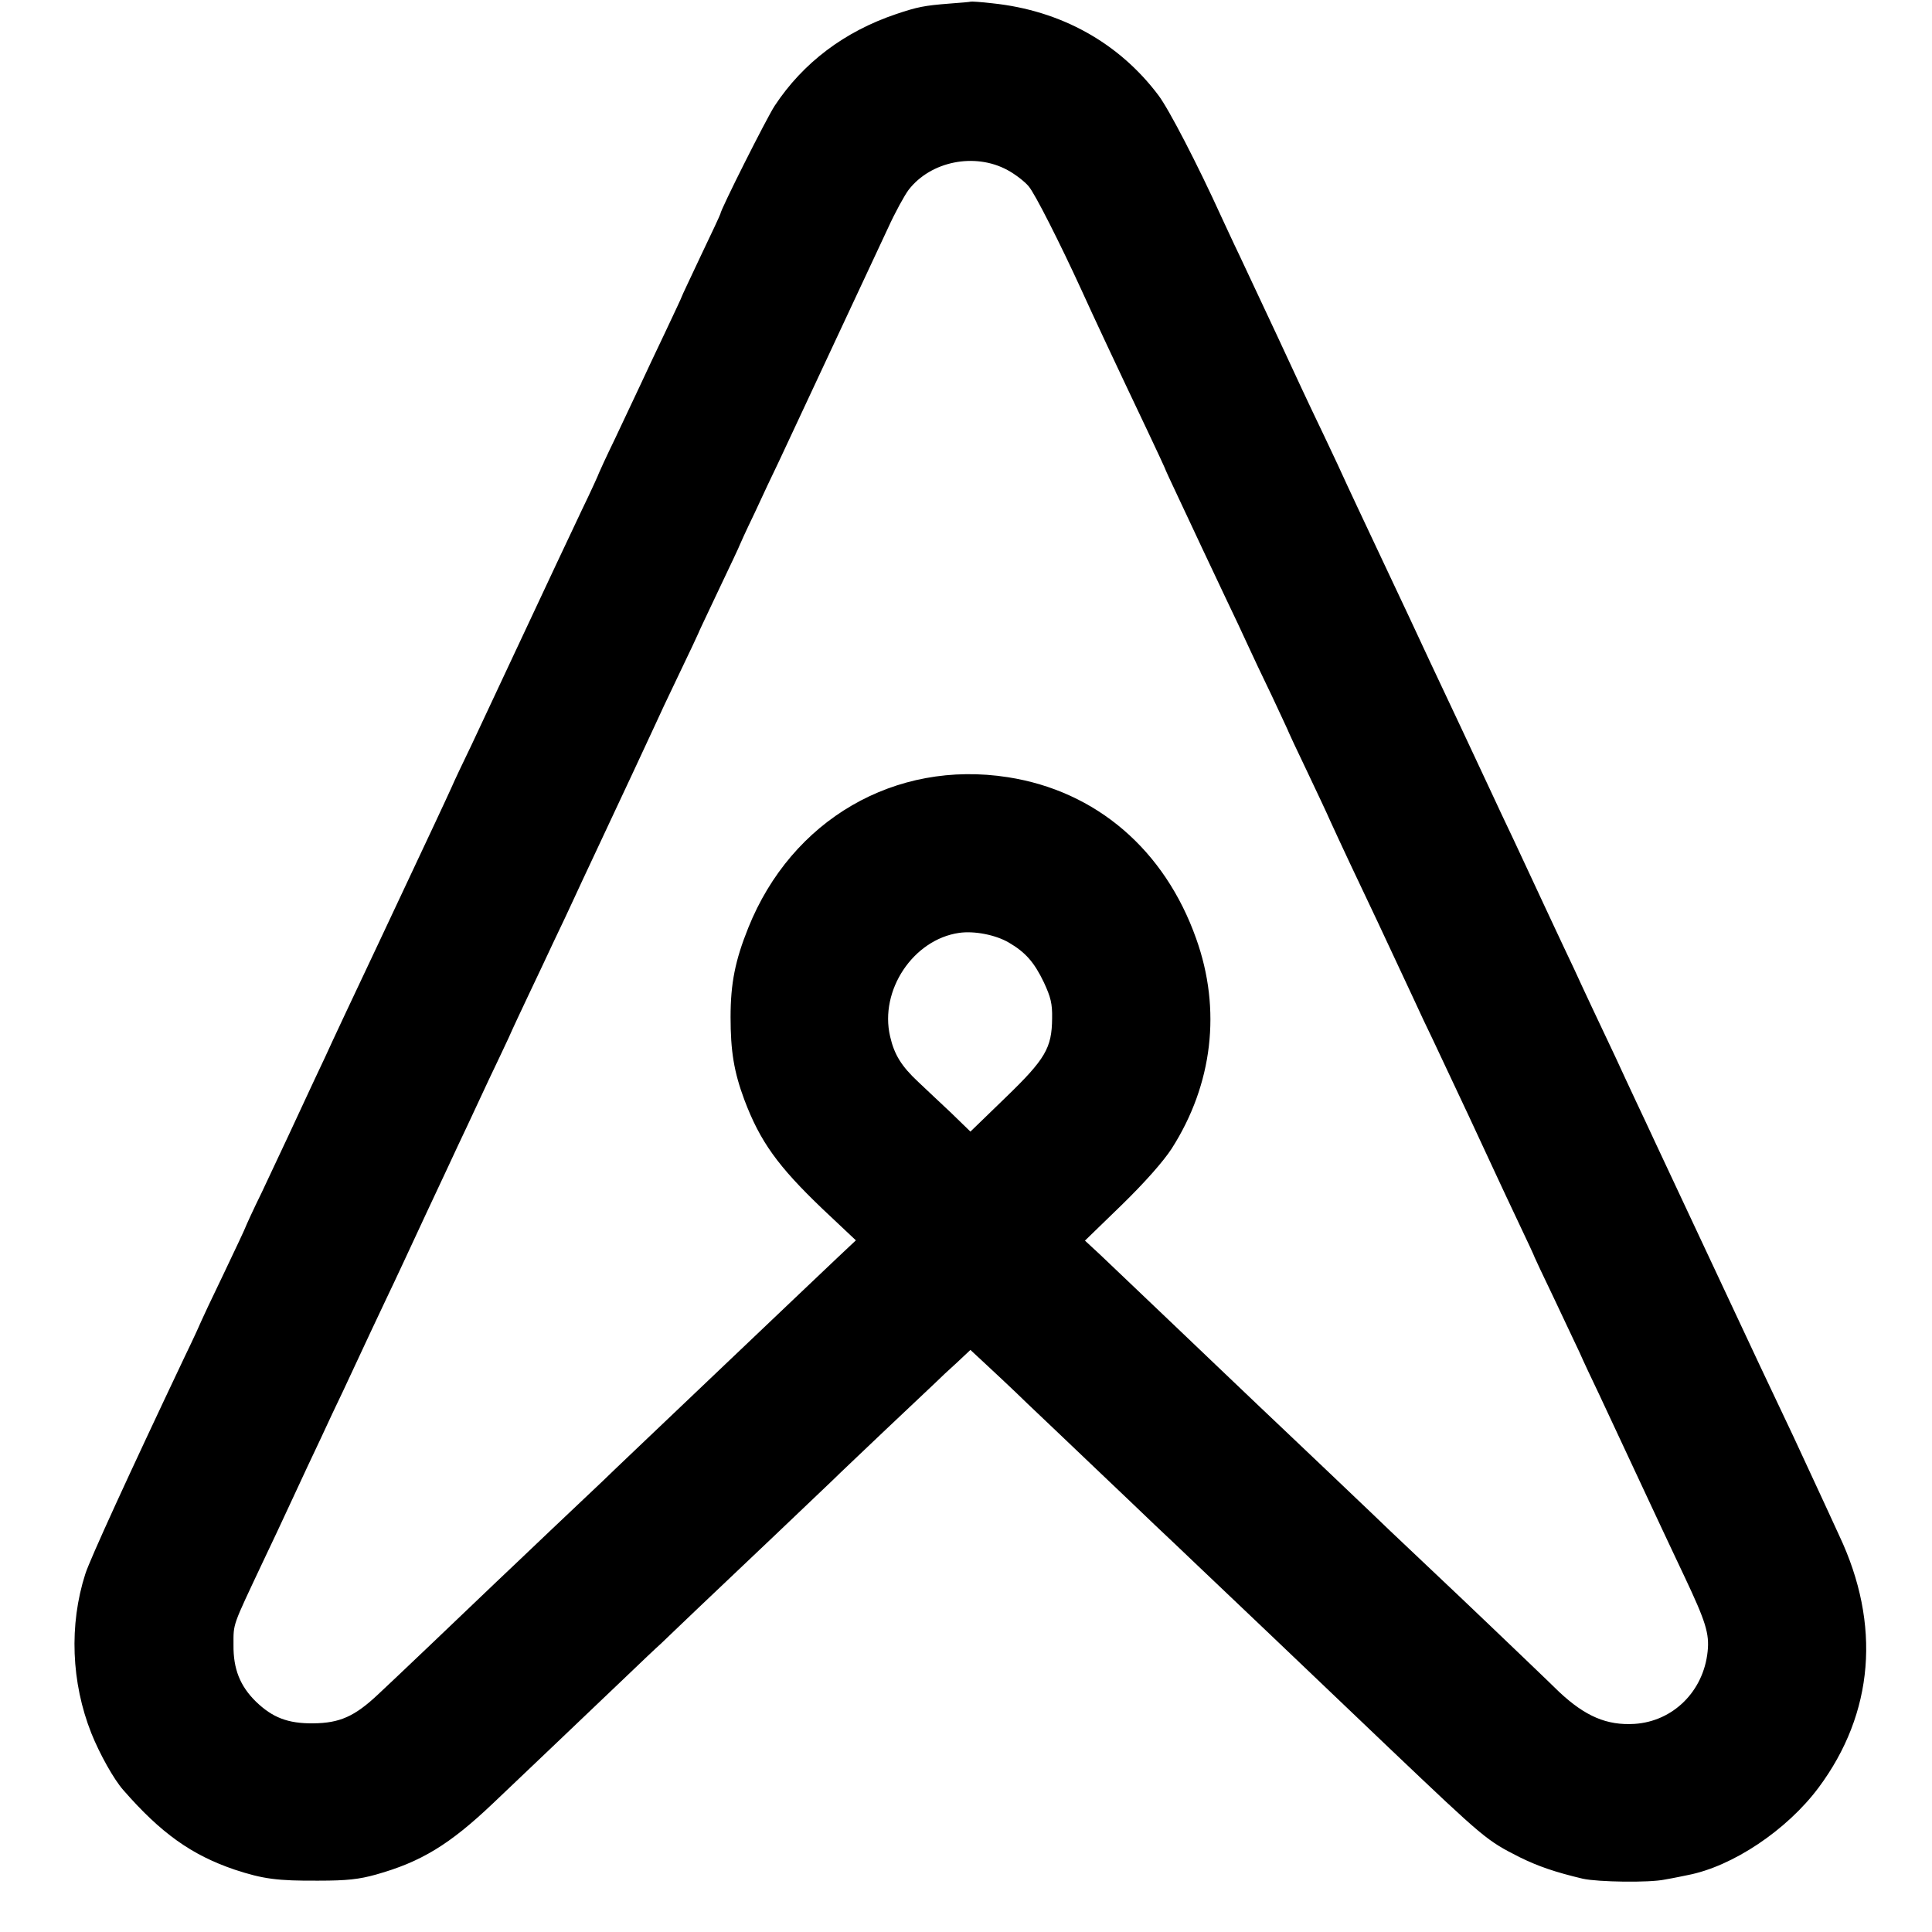
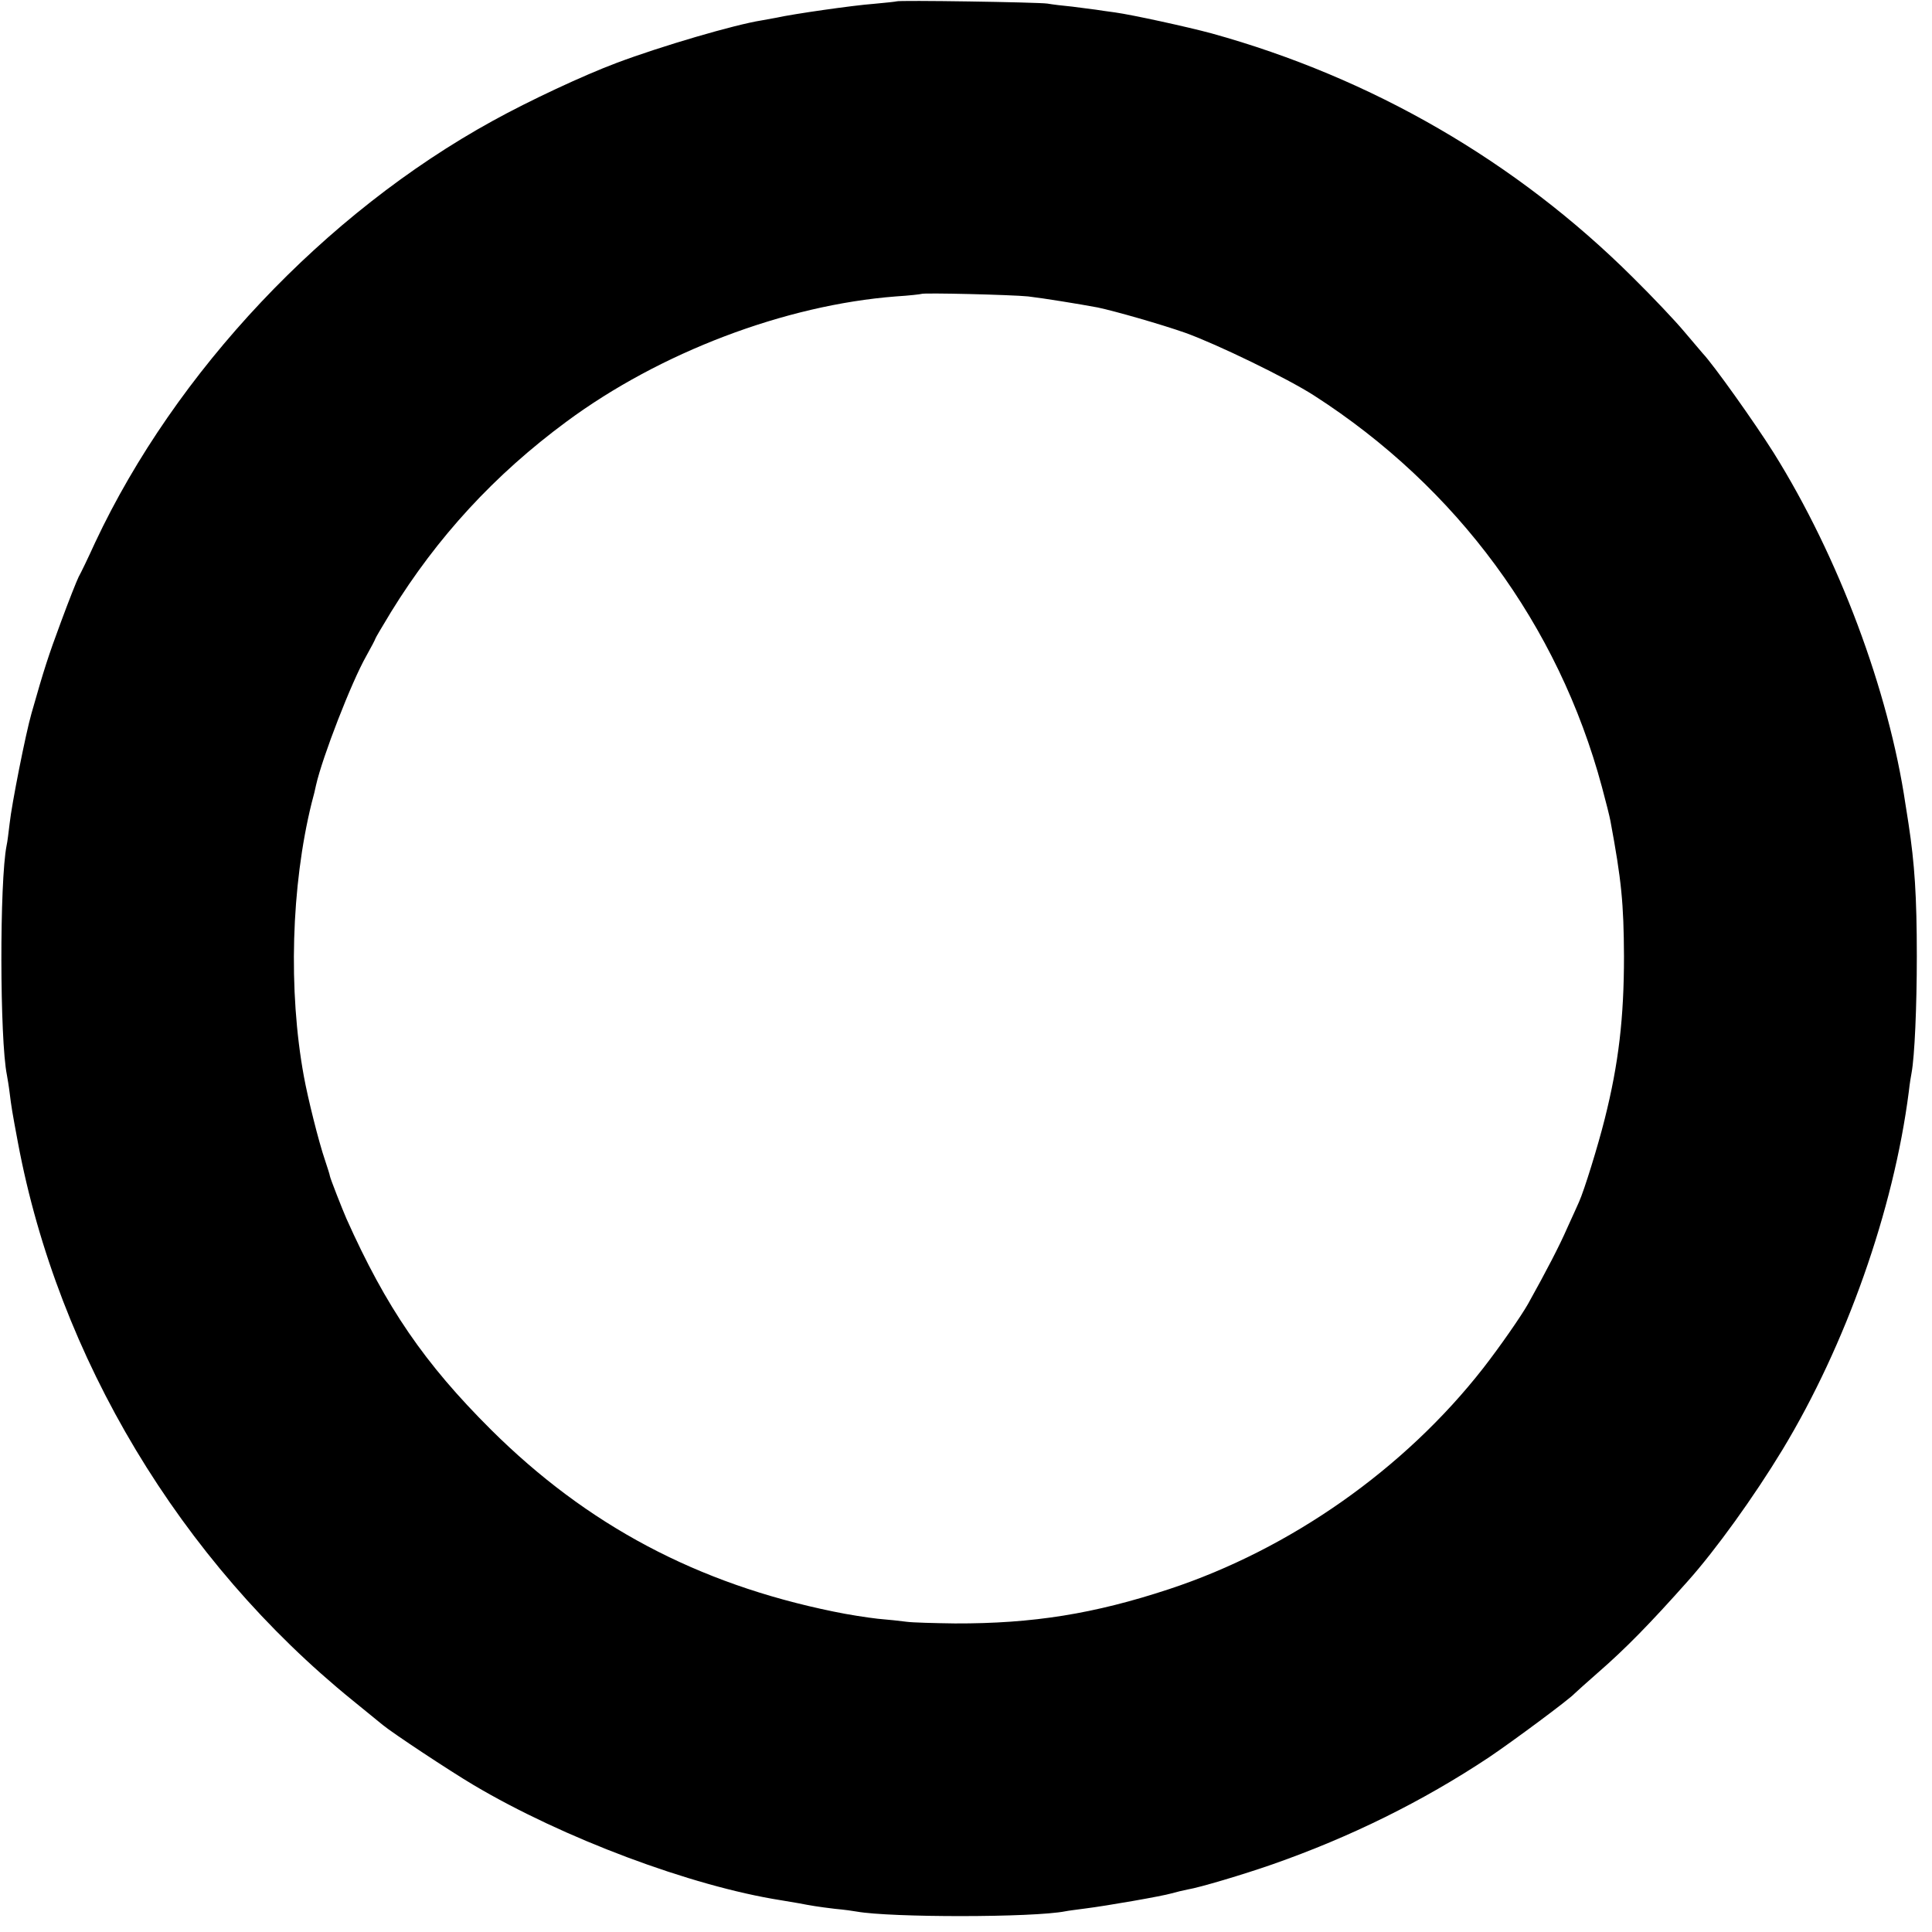
<svg xmlns="http://www.w3.org/2000/svg" version="1.0" width="700pt" height="700pt" viewBox="0 0 700 700" preserveAspectRatio="xMidYMid meet">
  <g transform="translate(0,700) scale(0.1,-0.1)" fill="#000000" stroke="none">
-     <path d="M3517 6994 c-1 -1 -36 -4 -77 -7 -90 -7 -116 -12 -193 -38 -187 -63 -337 -176 -440 -332 -29 -44 -197 -378 -197 -392 0 -2 -31 -69 -70 -150 -38 -81 -70 -148 -70 -150 0 -2 -27 -59 -59 -127 -32 -67 -73 -154 -91 -193 -18 -38 -59 -125 -91 -193 -33 -68 -59 -125 -59 -126 0 -2 -27 -62 -61 -132 -70 -148 -96 -203 -244 -519 -59 -126 -130 -277 -157 -335 -28 -58 -61 -127 -73 -155 -26 -57 -45 -98 -260 -555 -87 -184 -176 -373 -197 -420 -22 -47 -53 -112 -68 -145 -33 -72 -82 -176 -161 -344 -33 -67 -59 -125 -59 -126 0 -2 -36 -79 -80 -171 -44 -91 -80 -168 -80 -169 0 -1 -27 -61 -61 -131 -203 -428 -344 -736 -360 -787 -59 -184 -51 -393 22 -577 30 -75 82 -168 116 -206 136 -156 247 -235 403 -288 103 -34 155 -41 305 -40 102 0 146 5 207 22 164 46 267 109 423 257 53 50 356 339 483 460 52 50 109 104 127 120 17 17 79 75 136 130 58 55 181 172 274 260 92 88 187 178 210 200 22 22 110 105 194 185 85 80 165 156 180 170 14 14 49 47 77 72 l50 47 56 -52 c31 -29 99 -92 150 -142 52 -49 163 -155 247 -235 84 -80 181 -172 215 -205 35 -33 106 -100 157 -149 52 -49 170 -162 263 -250 93 -89 190 -181 216 -206 26 -25 123 -117 216 -206 346 -329 350 -332 470 -393 67 -33 128 -54 229 -78 55 -12 240 -15 297 -3 35 6 72 14 82 16 163 31 360 163 475 317 201 270 227 591 75 913 -25 55 -54 117 -64 139 -10 22 -56 121 -102 220 -47 99 -102 216 -123 260 -60 128 -334 712 -375 800 -20 44 -54 115 -74 158 -20 42 -52 112 -72 155 -61 129 -115 243 -151 322 -20 41 -52 111 -73 155 -21 44 -52 112 -70 150 -18 39 -53 113 -77 165 -25 52 -61 129 -80 170 -19 41 -69 147 -110 235 -89 188 -142 302 -190 405 -43 92 -103 218 -153 325 -21 44 -51 109 -68 145 -16 36 -54 117 -84 180 -30 63 -68 142 -83 175 -47 102 -113 243 -222 475 -28 58 -58 124 -68 145 -85 187 -190 390 -228 440 -143 190 -353 307 -601 333 -42 5 -77 7 -79 6z m133 -610 c28 -15 63 -42 77 -59 22 -25 114 -207 191 -375 43 -95 125 -270 241 -514 33 -70 61 -130 61 -131 0 -2 23 -52 51 -111 28 -60 66 -140 84 -179 18 -38 56 -119 85 -180 29 -60 65 -137 80 -170 15 -33 55 -118 89 -188 33 -71 61 -130 61 -132 0 -1 29 -63 64 -136 35 -74 74 -156 86 -184 12 -27 45 -97 72 -155 47 -98 141 -298 228 -485 20 -44 53 -114 73 -155 101 -214 168 -357 227 -485 15 -33 53 -113 84 -179 31 -65 56 -119 56 -121 0 -1 31 -67 69 -146 37 -79 80 -169 94 -199 13 -30 45 -98 70 -150 40 -86 135 -289 222 -475 18 -38 58 -124 89 -189 76 -161 90 -205 83 -270 -15 -144 -125 -253 -265 -262 -100 -6 -178 27 -273 116 -8 8 -69 67 -135 130 -66 63 -165 158 -220 210 -55 52 -172 163 -260 246 -87 84 -186 177 -219 209 -33 31 -96 91 -140 133 -45 42 -164 156 -265 252 -101 96 -226 216 -278 265 -52 50 -118 112 -147 140 l-54 50 134 130 c84 82 150 157 180 203 149 233 181 504 89 761 -114 322 -362 535 -682 585 -409 64 -784 -154 -941 -546 -47 -117 -64 -200 -64 -323 0 -123 12 -198 50 -300 57 -151 121 -240 283 -395 l121 -114 -68 -64 c-82 -78 -192 -182 -423 -402 -293 -279 -382 -363 -425 -405 -23 -22 -107 -101 -186 -176 -79 -75 -169 -161 -200 -190 -117 -112 -376 -359 -429 -408 -85 -80 -139 -104 -235 -105 -92 -1 -148 21 -208 79 -57 56 -82 118 -81 205 0 80 -5 64 106 300 28 58 76 161 108 230 32 69 78 168 103 220 24 52 60 129 80 170 95 204 122 261 157 335 37 77 77 164 145 310 18 39 52 111 75 160 23 50 57 122 75 160 18 39 53 113 77 165 25 52 57 120 71 150 13 30 46 100 72 155 26 55 68 143 92 195 25 52 58 122 73 155 15 33 47 101 70 150 117 249 199 425 222 475 11 25 51 110 89 189 38 79 69 145 69 146 0 2 34 73 75 160 41 86 75 158 75 160 0 1 24 54 54 116 29 63 69 148 89 189 241 515 356 762 395 845 25 55 59 117 74 137 80 104 240 136 358 72z m5 -2799 c60 -35 92 -71 127 -144 25 -54 31 -77 30 -131 -1 -107 -24 -147 -169 -287 l-127 -123 -70 68 c-39 37 -93 87 -119 112 -61 57 -87 99 -102 165 -39 167 84 351 250 375 55 8 132 -7 180 -35z" />
+     <path d="M3248 6995 c-2 -1 -39 -5 -83 -9 -71 -5 -294 -37 -351 -50 -12 -2 -37 -7 -55 -10 -96 -15 -363 -93 -525 -154 -120 -45 -315 -136 -449 -210 -609 -335 -1149 -908 -1440 -1527 -25 -55 -52 -111 -60 -125 -7 -14 -36 -87 -64 -163 -46 -124 -61 -170 -107 -332 -21 -73 -72 -331 -79 -398 -4 -32 -8 -68 -11 -80 -26 -130 -25 -704 1 -832 2 -11 7 -40 10 -65 6 -49 9 -68 30 -180 146 -779 588 -1515 1214 -2022 53 -43 101 -82 108 -88 35 -29 242 -166 328 -217 325 -193 790 -367 1115 -418 25 -4 54 -9 65 -11 41 -8 71 -13 130 -20 33 -3 69 -8 79 -10 123 -22 639 -22 756 1 9 2 41 6 71 10 80 10 280 45 314 55 17 5 43 11 58 14 43 7 201 54 307 91 283 99 544 228 785 388 89 60 291 210 310 231 6 6 44 40 85 76 99 86 189 178 325 331 101 113 240 306 343 476 230 380 403 868 458 1298 3 28 8 58 10 68 11 59 19 239 19 422 0 218 -8 336 -30 480 -3 17 -7 48 -11 70 -61 414 -243 899 -478 1275 -70 111 -218 319 -257 360 -8 9 -38 45 -68 80 -30 36 -113 124 -185 195 -422 420 -945 723 -1526 884 -89 24 -286 67 -350 76 -25 3 -56 8 -70 10 -14 2 -52 7 -85 11 -33 3 -73 8 -90 11 -33 5 -542 13 -547 8z m477 -1069 c53 -6 188 -28 252 -40 62 -13 230 -61 318 -92 114 -41 368 -164 466 -227 518 -333 885 -831 1043 -1418 14 -52 28 -107 31 -124 40 -215 48 -297 49 -490 0 -221 -19 -388 -70 -590 -24 -96 -74 -258 -93 -300 -5 -11 -24 -54 -43 -95 -27 -62 -74 -153 -142 -275 -25 -44 -102 -155 -162 -232 -285 -365 -699 -656 -1139 -801 -270 -89 -492 -125 -775 -124 -74 1 -153 3 -175 6 -22 3 -69 8 -105 11 -36 4 -108 15 -160 26 -494 101 -893 313 -1241 659 -241 240 -380 443 -524 765 -14 32 -59 146 -60 155 0 3 -8 28 -17 55 -24 70 -63 228 -77 305 -57 311 -46 690 28 990 7 25 14 54 16 65 23 102 129 375 182 468 18 32 33 61 33 63 0 2 26 46 57 97 167 271 375 497 635 689 339 251 792 423 1194 454 49 3 90 8 92 9 6 5 329 -3 387 -9z" />
  </g>
</svg>
